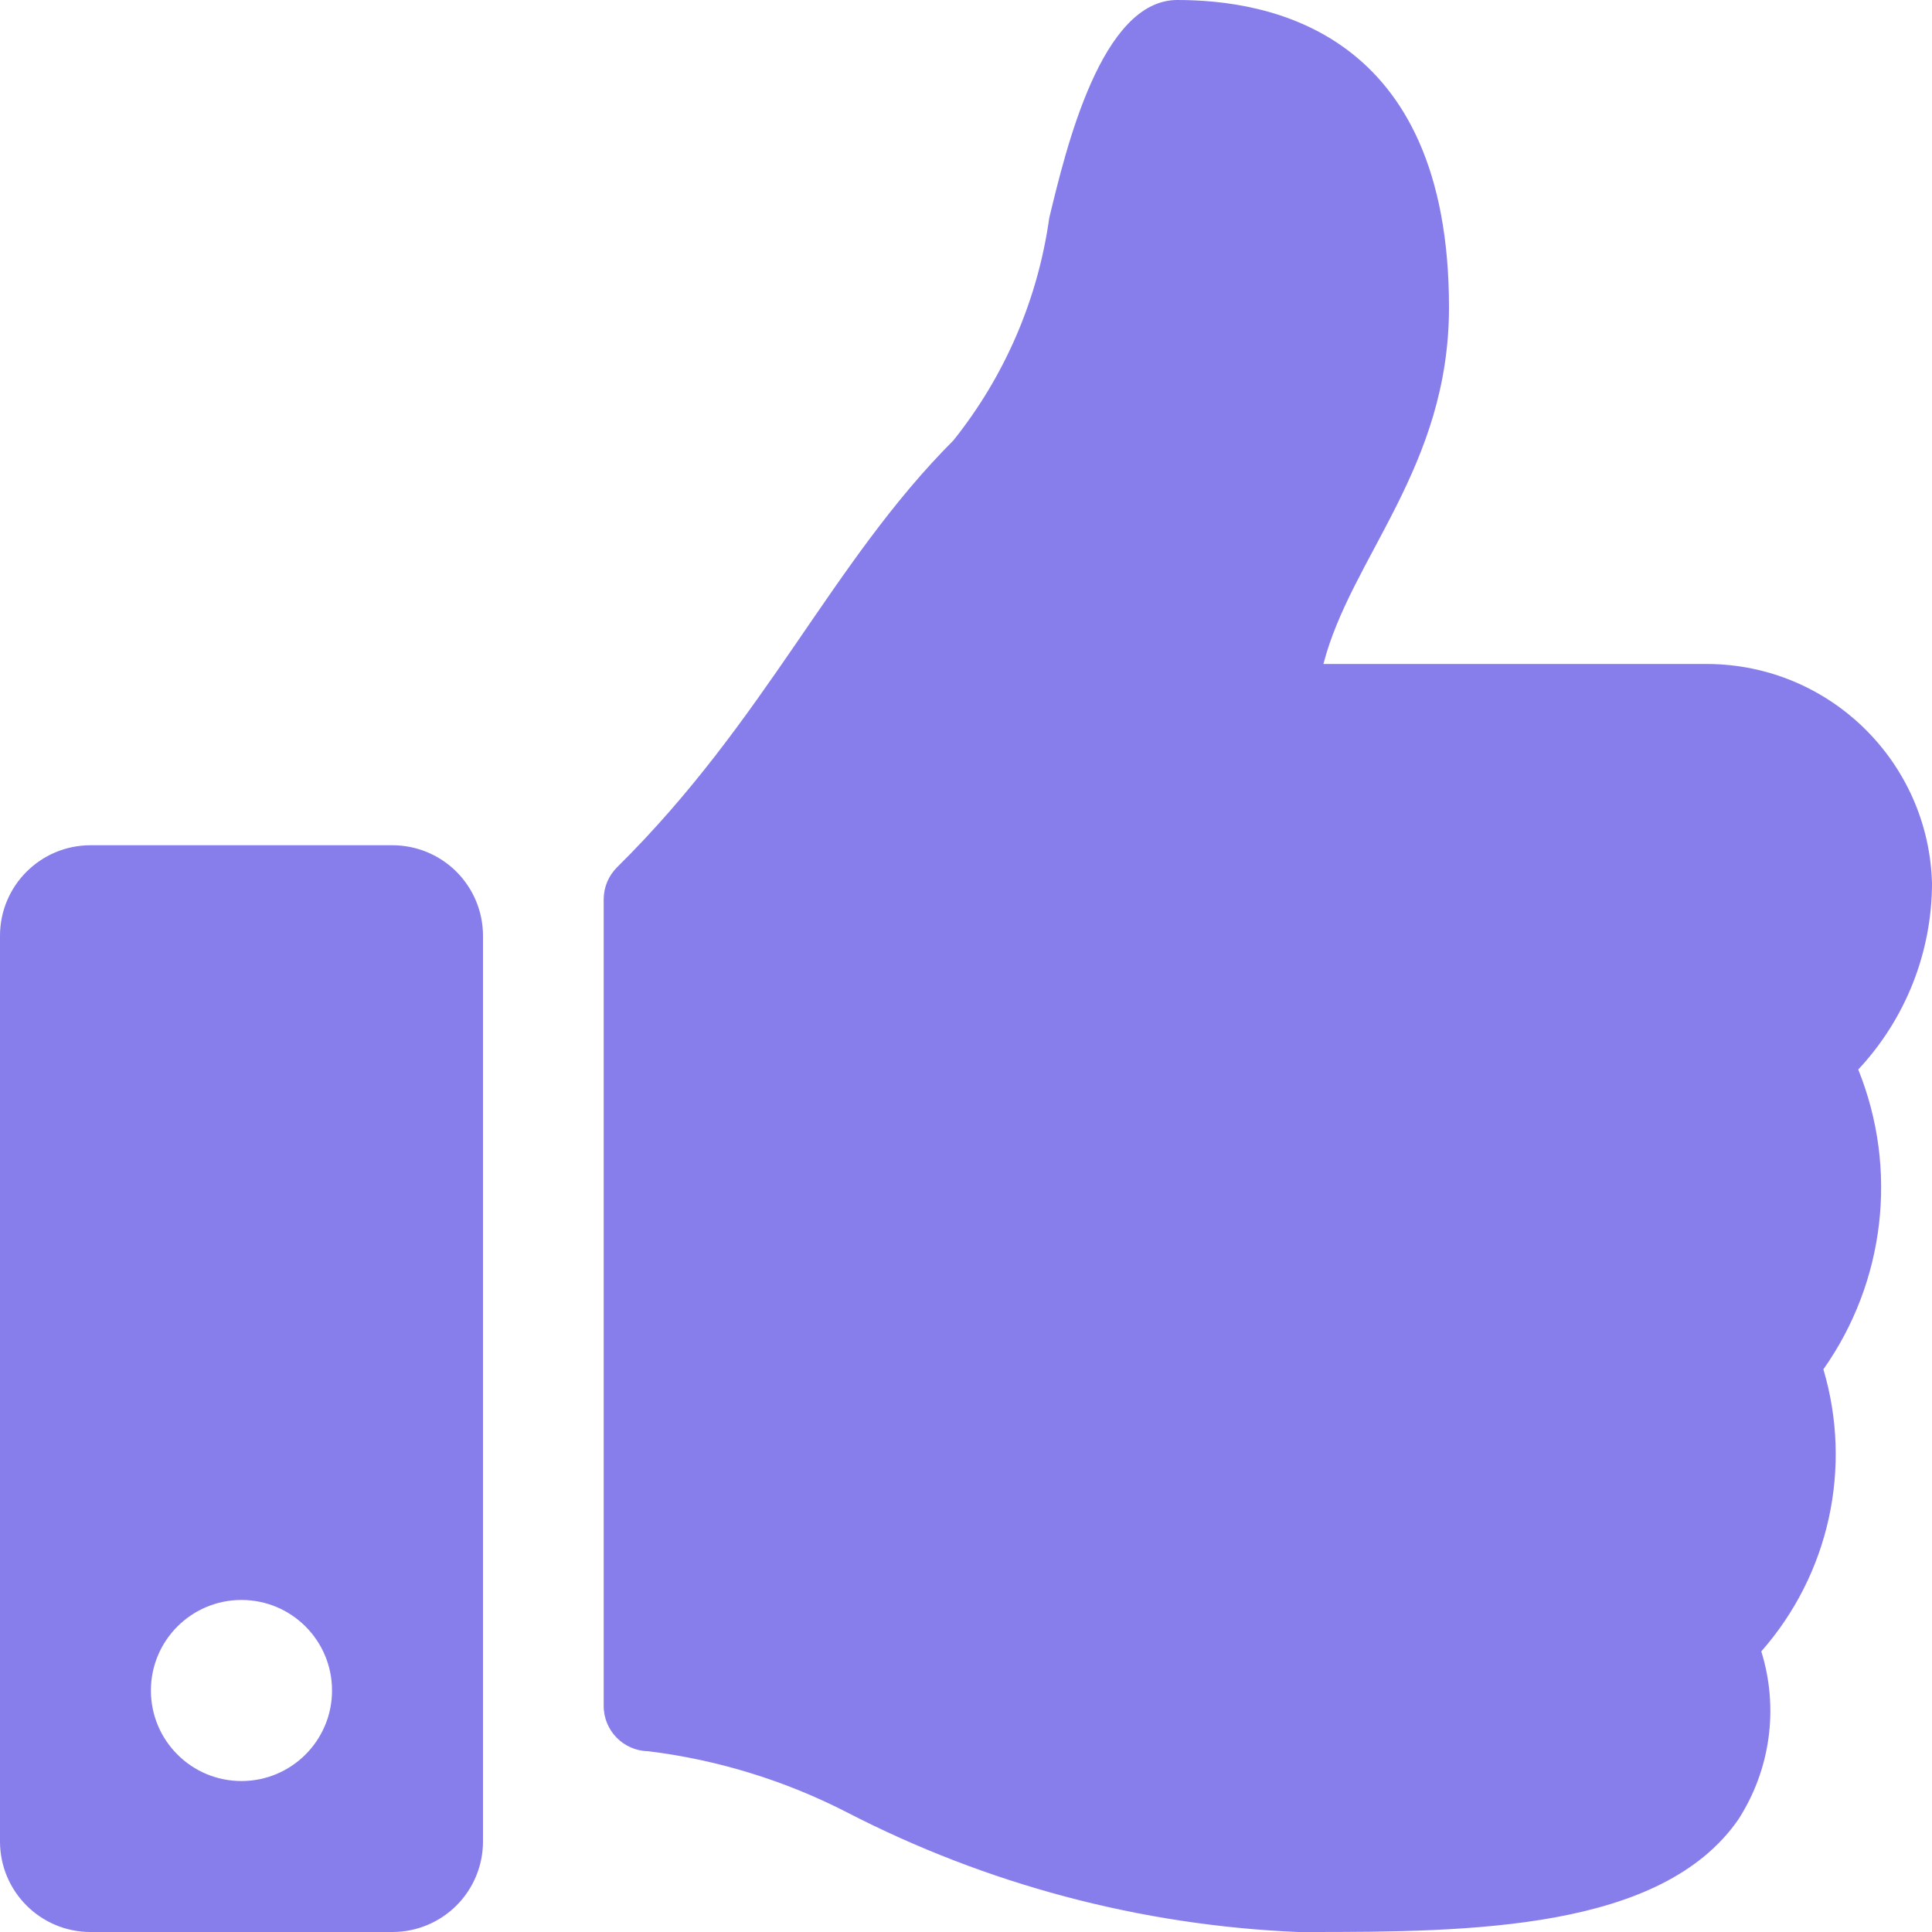
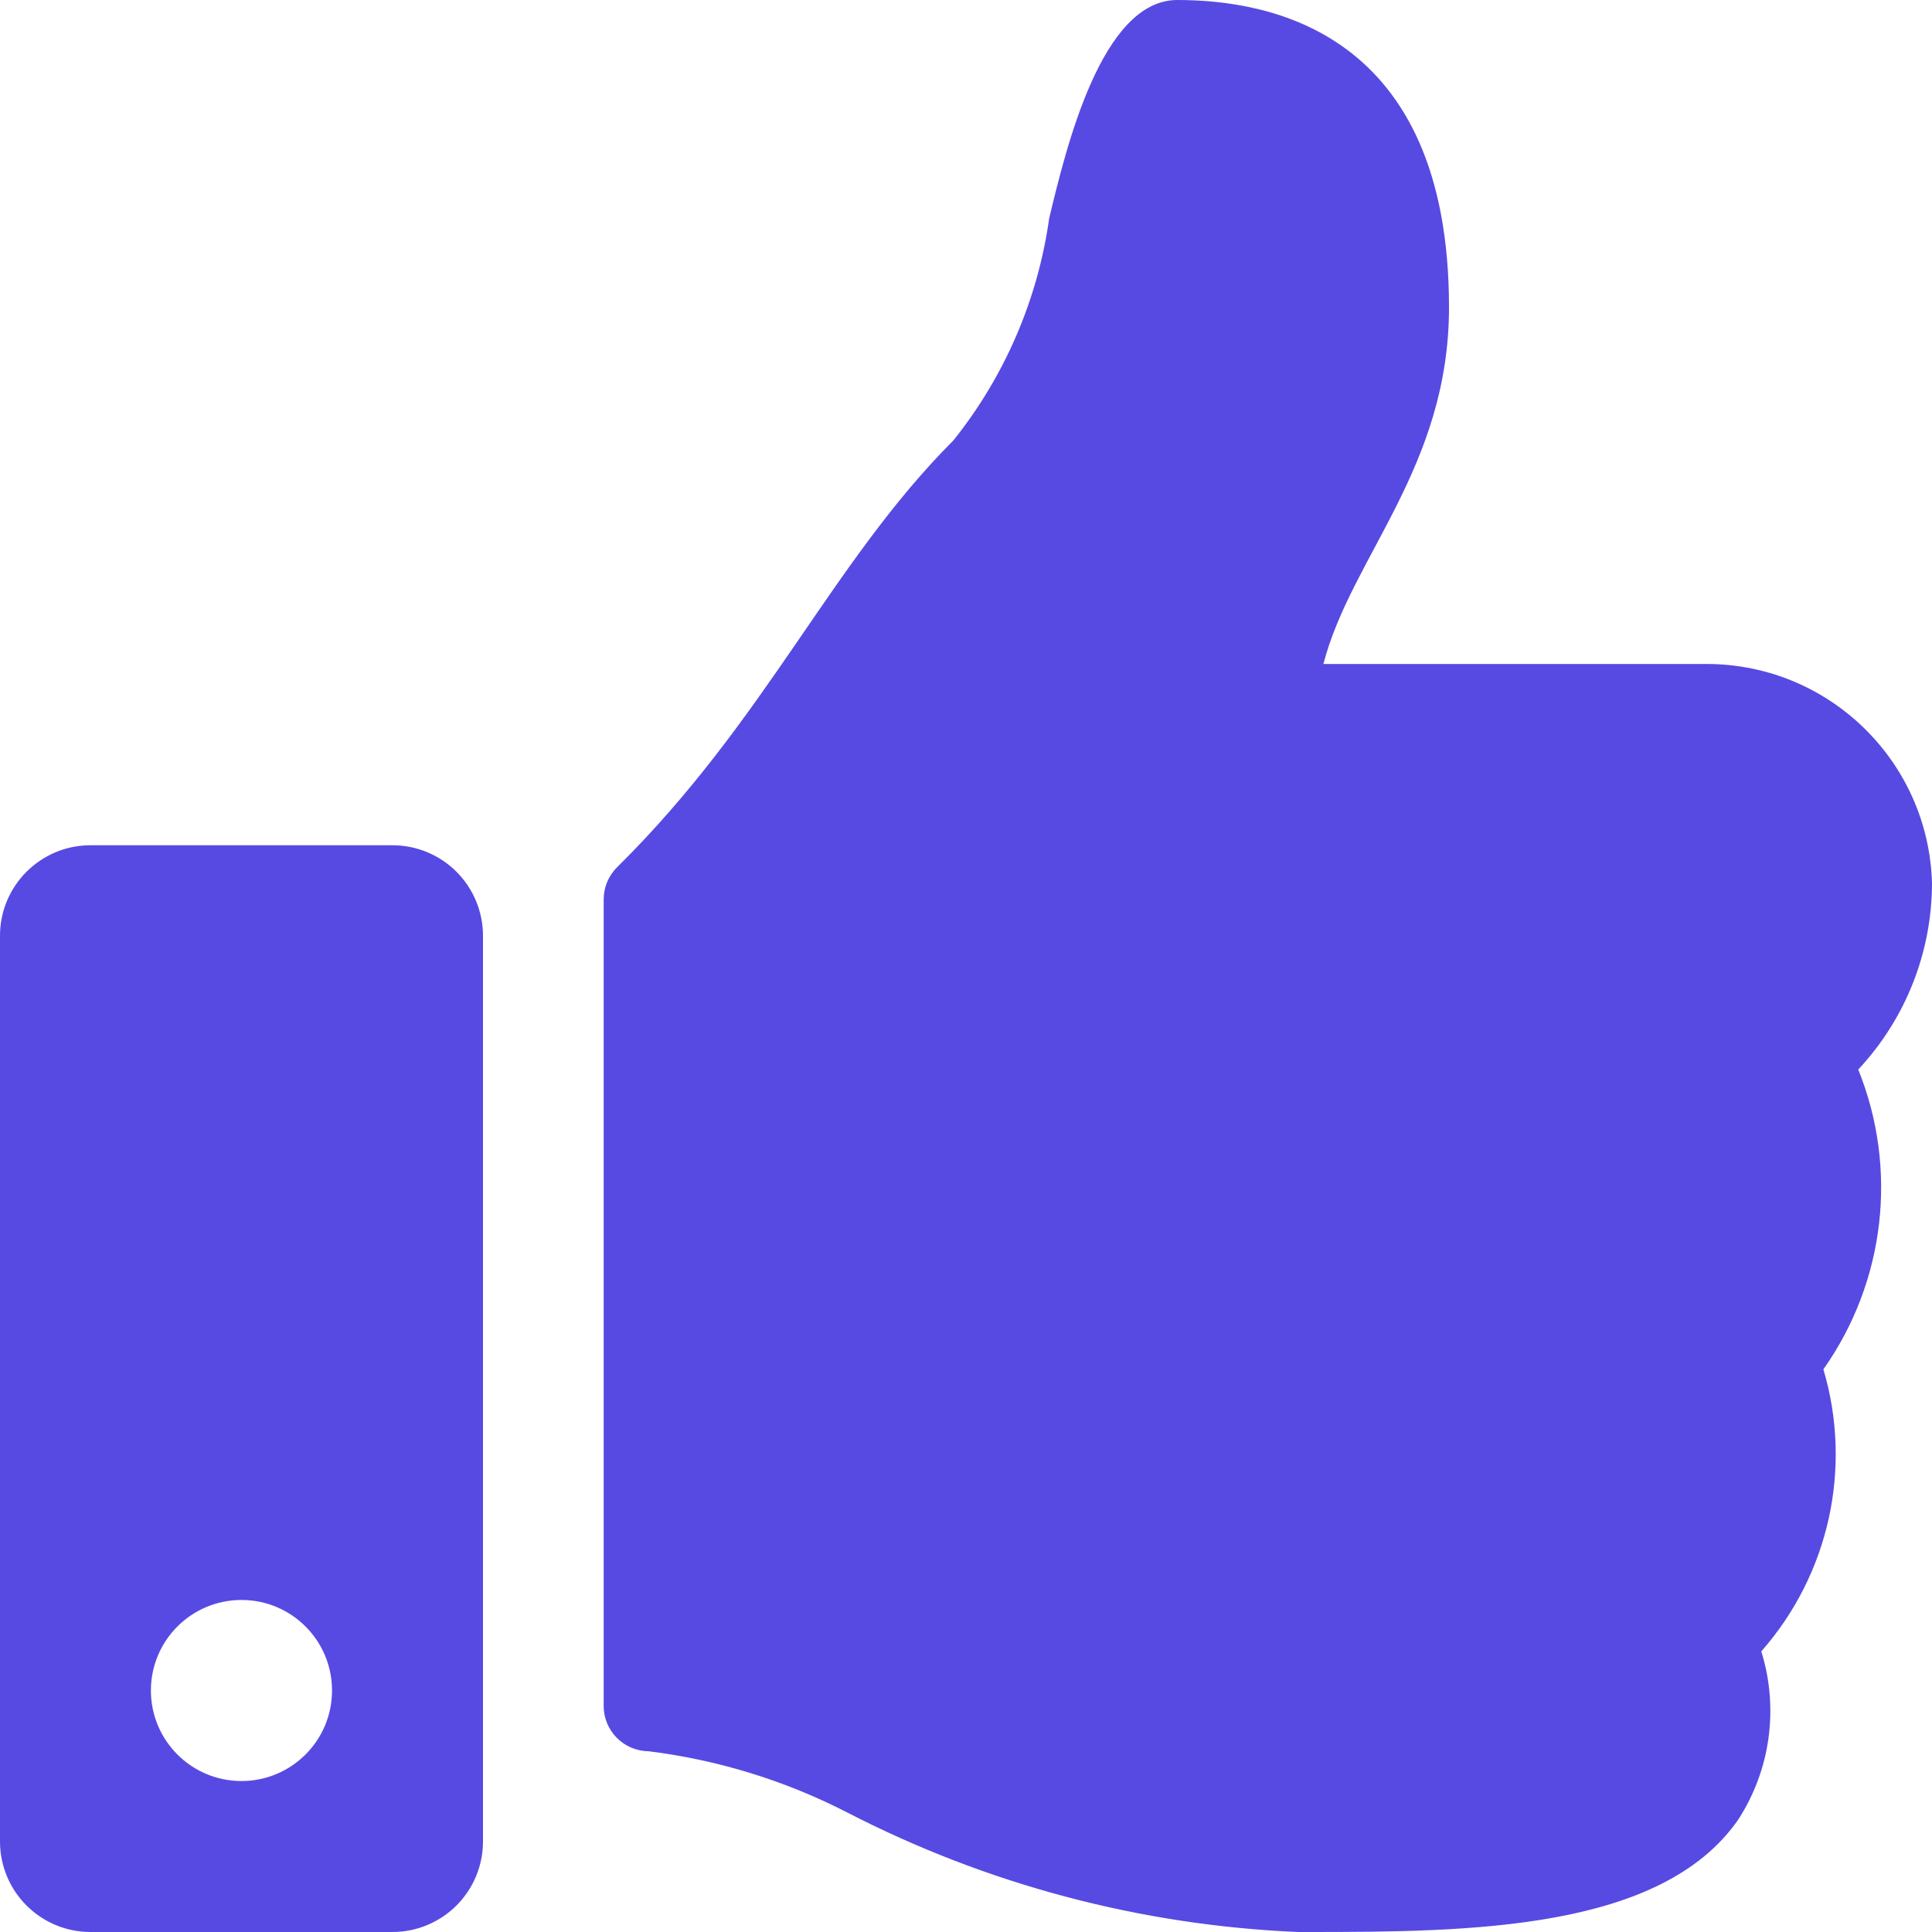
<svg xmlns="http://www.w3.org/2000/svg" width="28" height="28" viewBox="0 0 28 28">
  <defs>
-     <style>.a{fill:rgba(87,74,226,0.71);}</style>
+     <style>.a{fill:#574AE2;}</style>
  </defs>
  <path class="a" d="M-8.313-12.25h-4.375A1.312,1.312,0,0,0-14-10.937V2.187A1.312,1.312,0,0,0-12.688,3.5h4.375A1.312,1.312,0,0,0-7,2.187V-10.937A1.312,1.312,0,0,0-8.313-12.25ZM-10.5,1.312A1.312,1.312,0,0,1-11.813,0,1.312,1.312,0,0,1-10.5-1.312,1.312,1.312,0,0,1-9.188,0,1.312,1.312,0,0,1-10.5,1.312ZM7-20.046C7-24.062,4.375-24.5,3.062-24.5c-1.1,0-1.612,2.149-1.856,3.161A6.623,6.623,0,0,1-.182-18.118c-1.776,1.779-2.707,4.045-4.874,6.186a.656.656,0,0,0-.195.466V.224A.656.656,0,0,0-4.606.88a8.606,8.606,0,0,1,2.879.885A15.7,15.7,0,0,0,4.812,3.5h.156c2.339,0,5.106-.023,6.222-1.626a2.9,2.9,0,0,0,.336-2.441,4.324,4.324,0,0,0,.9-4.088A4.568,4.568,0,0,0,12.931-9l.006-.006A3.959,3.959,0,0,0,14-11.7a3.268,3.268,0,0,0-3.257-3.177H5.18C5.58-16.425,7-17.726,7-20.046Z" transform="translate(14 24.5)" />
</svg>
